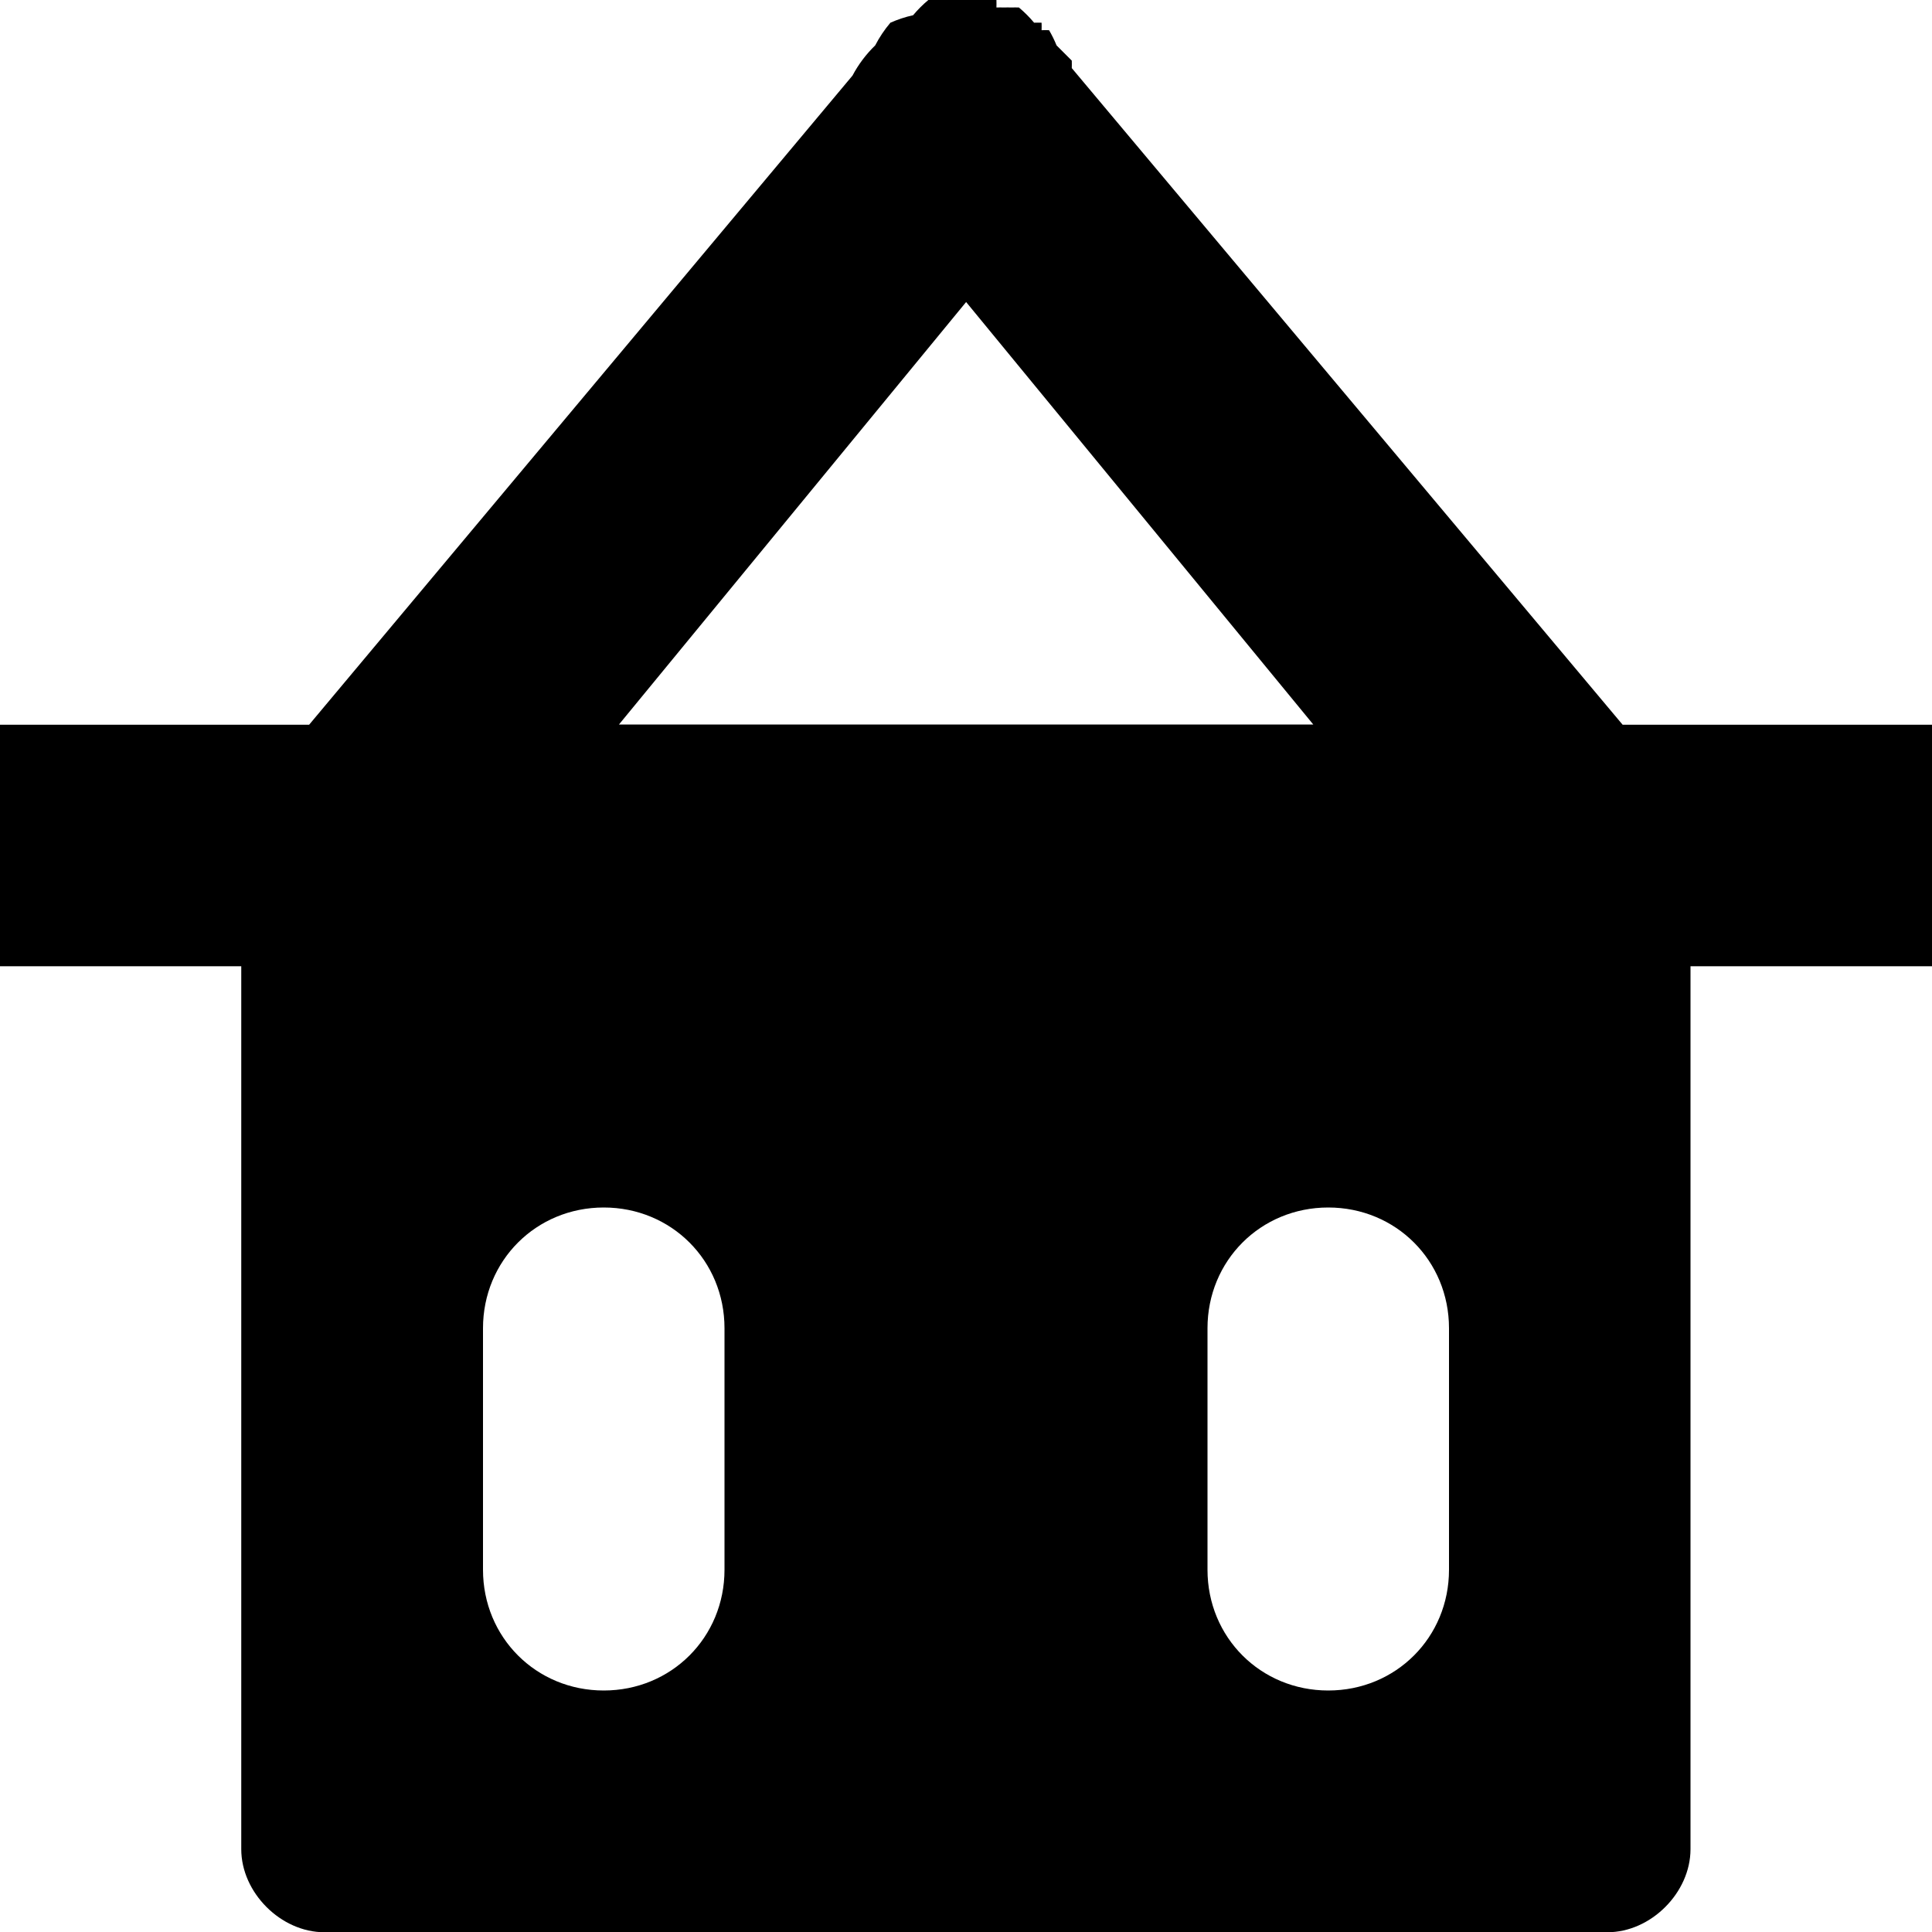
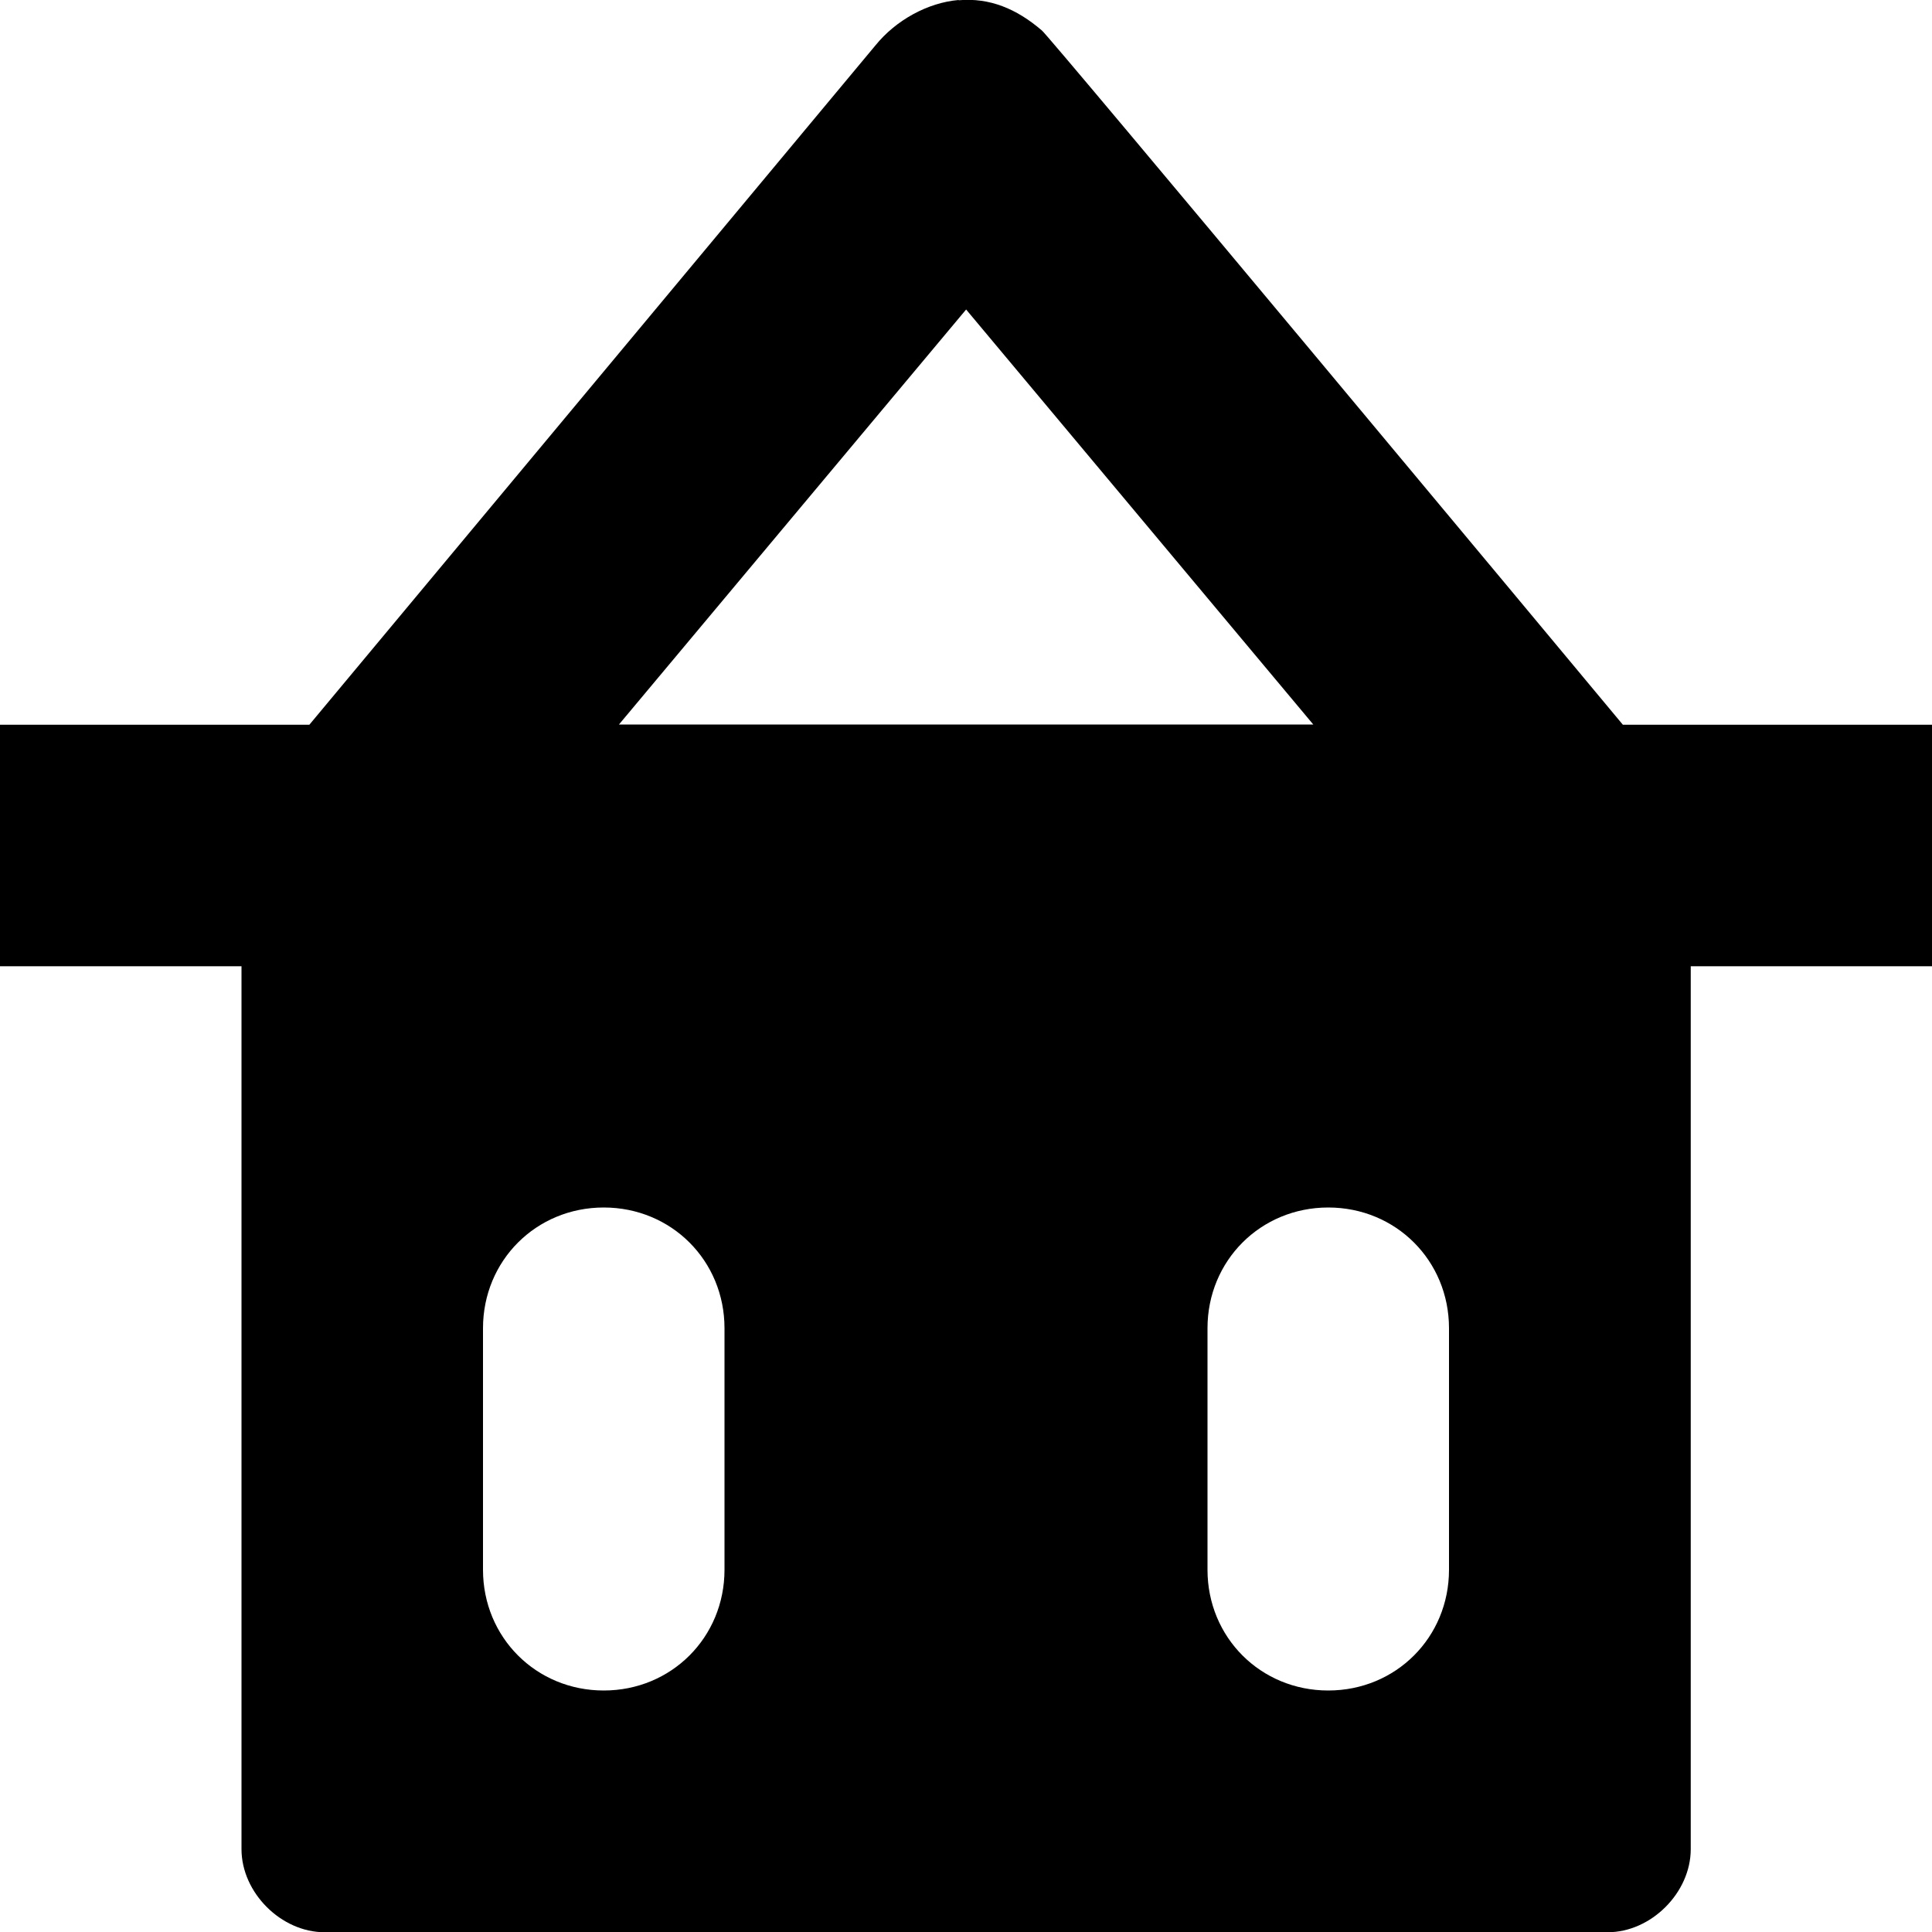
<svg xmlns="http://www.w3.org/2000/svg" version="1.1" width="8" height="8" data-icon="basket" viewBox="0 0 8 8">
-   <path d="M3.844 0a.5.5 0 0 0-.063.063.5.5 0 0 0-.094.031.5.5 0 0 0-.063.094.5.5 0 0 0-.094.125l-2.25 2.688h-1.281v1h1v3.656c0 .18.164.344.344.344h5.313c.18 0 .344-.164.344-.344v-3.656h1v-1h-1.281l-2.281-2.719a.5.5 0 0 0 0-.031l-.063-.063a.5.5 0 0 0-.031-.063.5.5 0 0 0-.031 0 .5.5 0 0 0 0-.031.5.5 0 0 0-.031 0 .5.5 0 0 0-.063-.063.5.5 0 0 0-.031 0 .5.5 0 0 0-.031 0 .5.5 0 0 0-.031 0 .5.5 0 0 0 0-.031.5.5 0 0 0-.031 0 .5.5 0 0 0-.031 0 .5.5 0 0 0-.063 0 .5.5 0 0 0-.031 0 .5.5 0 0 0-.063 0 .5.5 0 0 0-.063 0zm.156 1.25l1.438 1.75h-2.875l1.438-1.75zm-1.5 3.75c.28 0 .5.22.5.5v1c0 .28-.22.5-.5.5s-.5-.22-.5-.5v-1c0-.28.22-.5.5-.5zm3 0c.28 0 .5.22.5.5v1c0 .28-.22.5-.5.5s-.5-.22-.5-.5v-1c0-.28.22-.5.5-.5z" />
+   <path d="M3.969 0c-.127.011-.259.083-.344.188l-2.344 2.813h-1.281v1h1v3.656c0 .18.164.344.344.344h5.313c.18 0 .344-.164.344-.344v-3.656h1v-1h-1.281c-.274-.329-2.387-2.866-2.406-2.875-.105-.09-.216-.136-.344-.125zm.031 1.281l1.438 1.719h-2.875l1.438-1.719zm-1.5 3.719c.28 0 .5.22.5.5v1c0 .28-.22.5-.5.5s-.5-.22-.5-.5v-1c0-.28.22-.5.5-.5zm3 0c.28 0 .5.22.5.5v1c0 .28-.22.5-.5.5s-.5-.22-.5-.5v-1c0-.28.22-.5.5-.5z" />
</svg>
